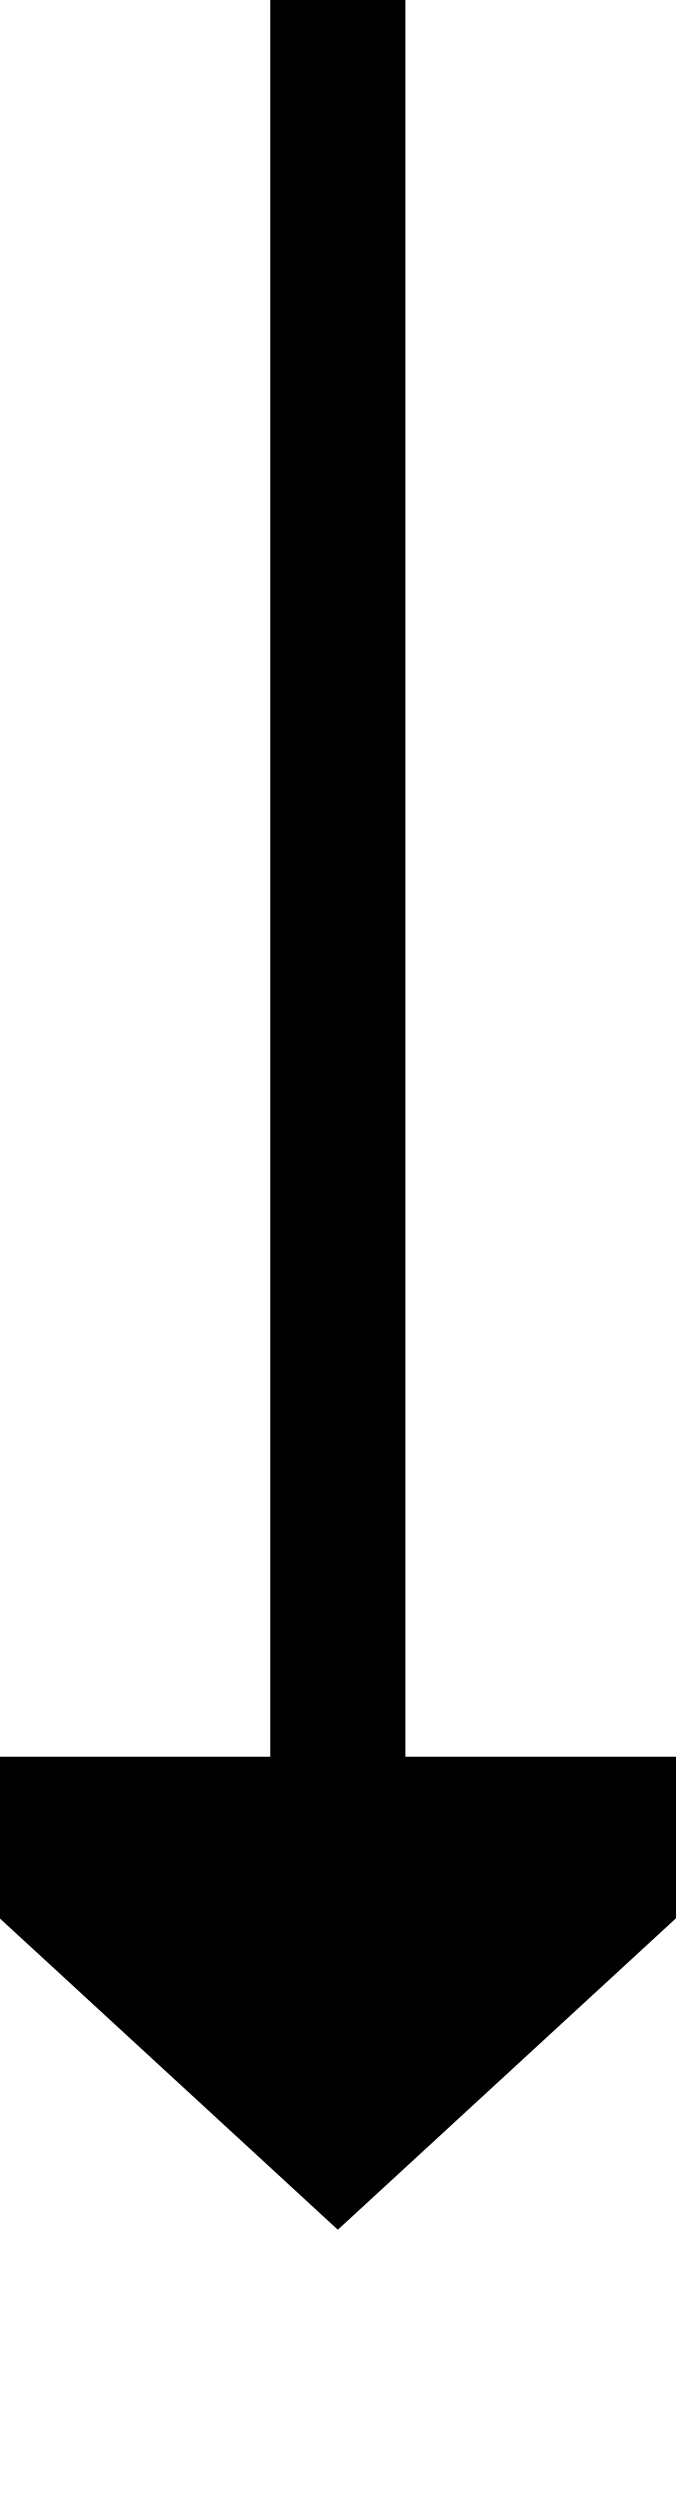
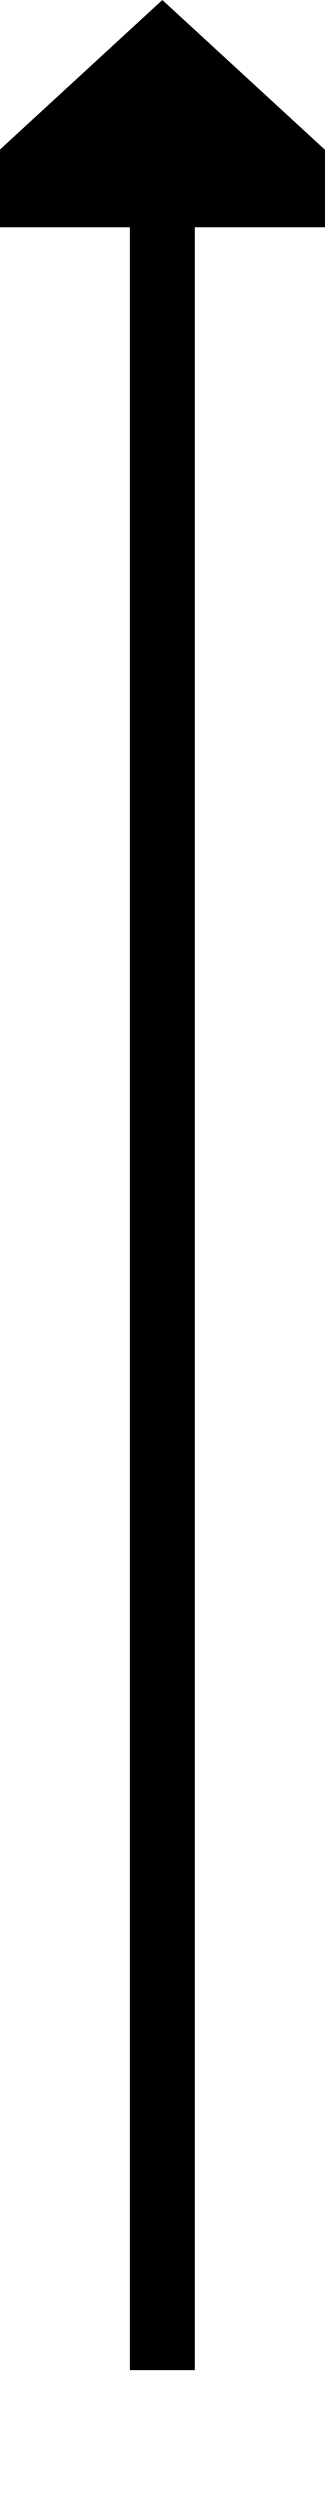
- <svg xmlns="http://www.w3.org/2000/svg" version="1.1" width="10px" height="37px" preserveAspectRatio="xMidYMin meet" viewBox="293 328  8 37">
-   <path d="M 297 328  L 297 355  " stroke-width="2" stroke="#000000" fill="none" />
-   <path d="M 289.4 354  L 297 361  L 304.6 354  L 289.4 354  Z " fill-rule="nonzero" fill="#000000" stroke="none" />
+ <svg xmlns="http://www.w3.org/2000/svg" version="1.1" width="10px" height="77px" preserveAspectRatio="xMidYMin meet" viewBox="637 685  8 77">
+   <path d="M 641 758  L 641 691  " stroke-width="2" stroke="#000000" fill="none" />
+   <path d="M 648.6 692  L 641 685  L 633.4 692  L 648.6 692  Z " fill-rule="nonzero" fill="#000000" stroke="none" />
</svg>
